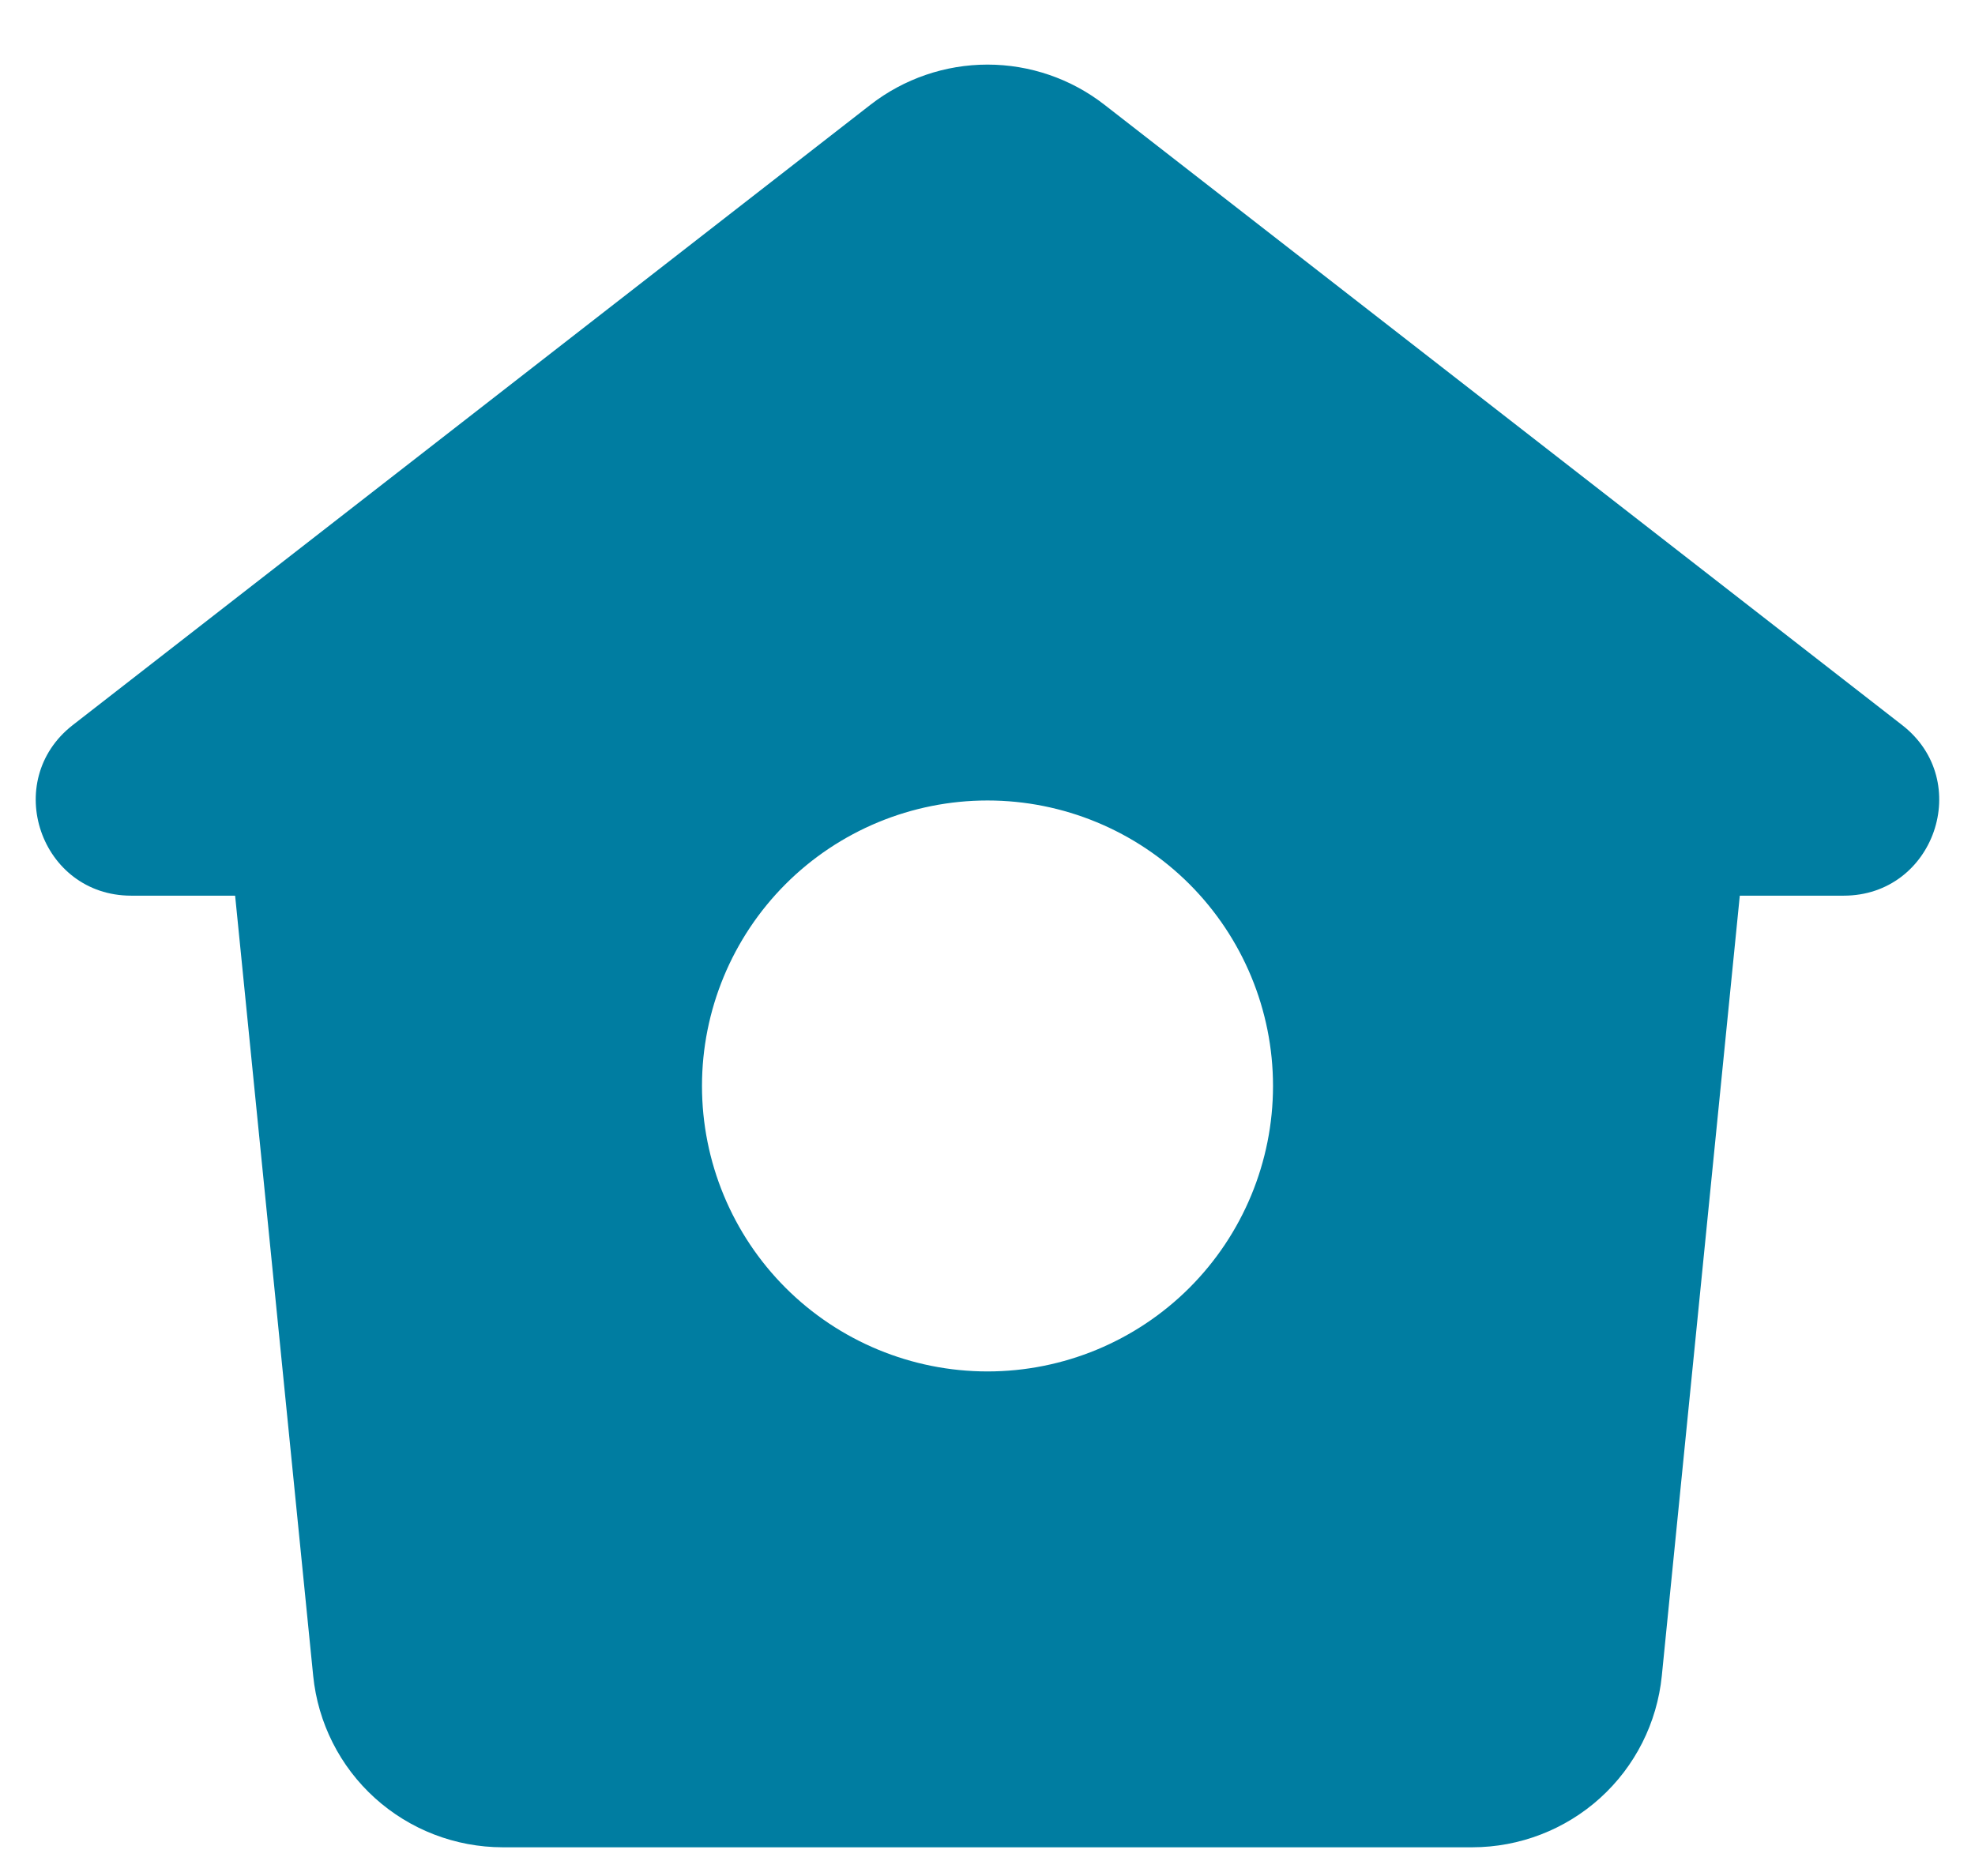
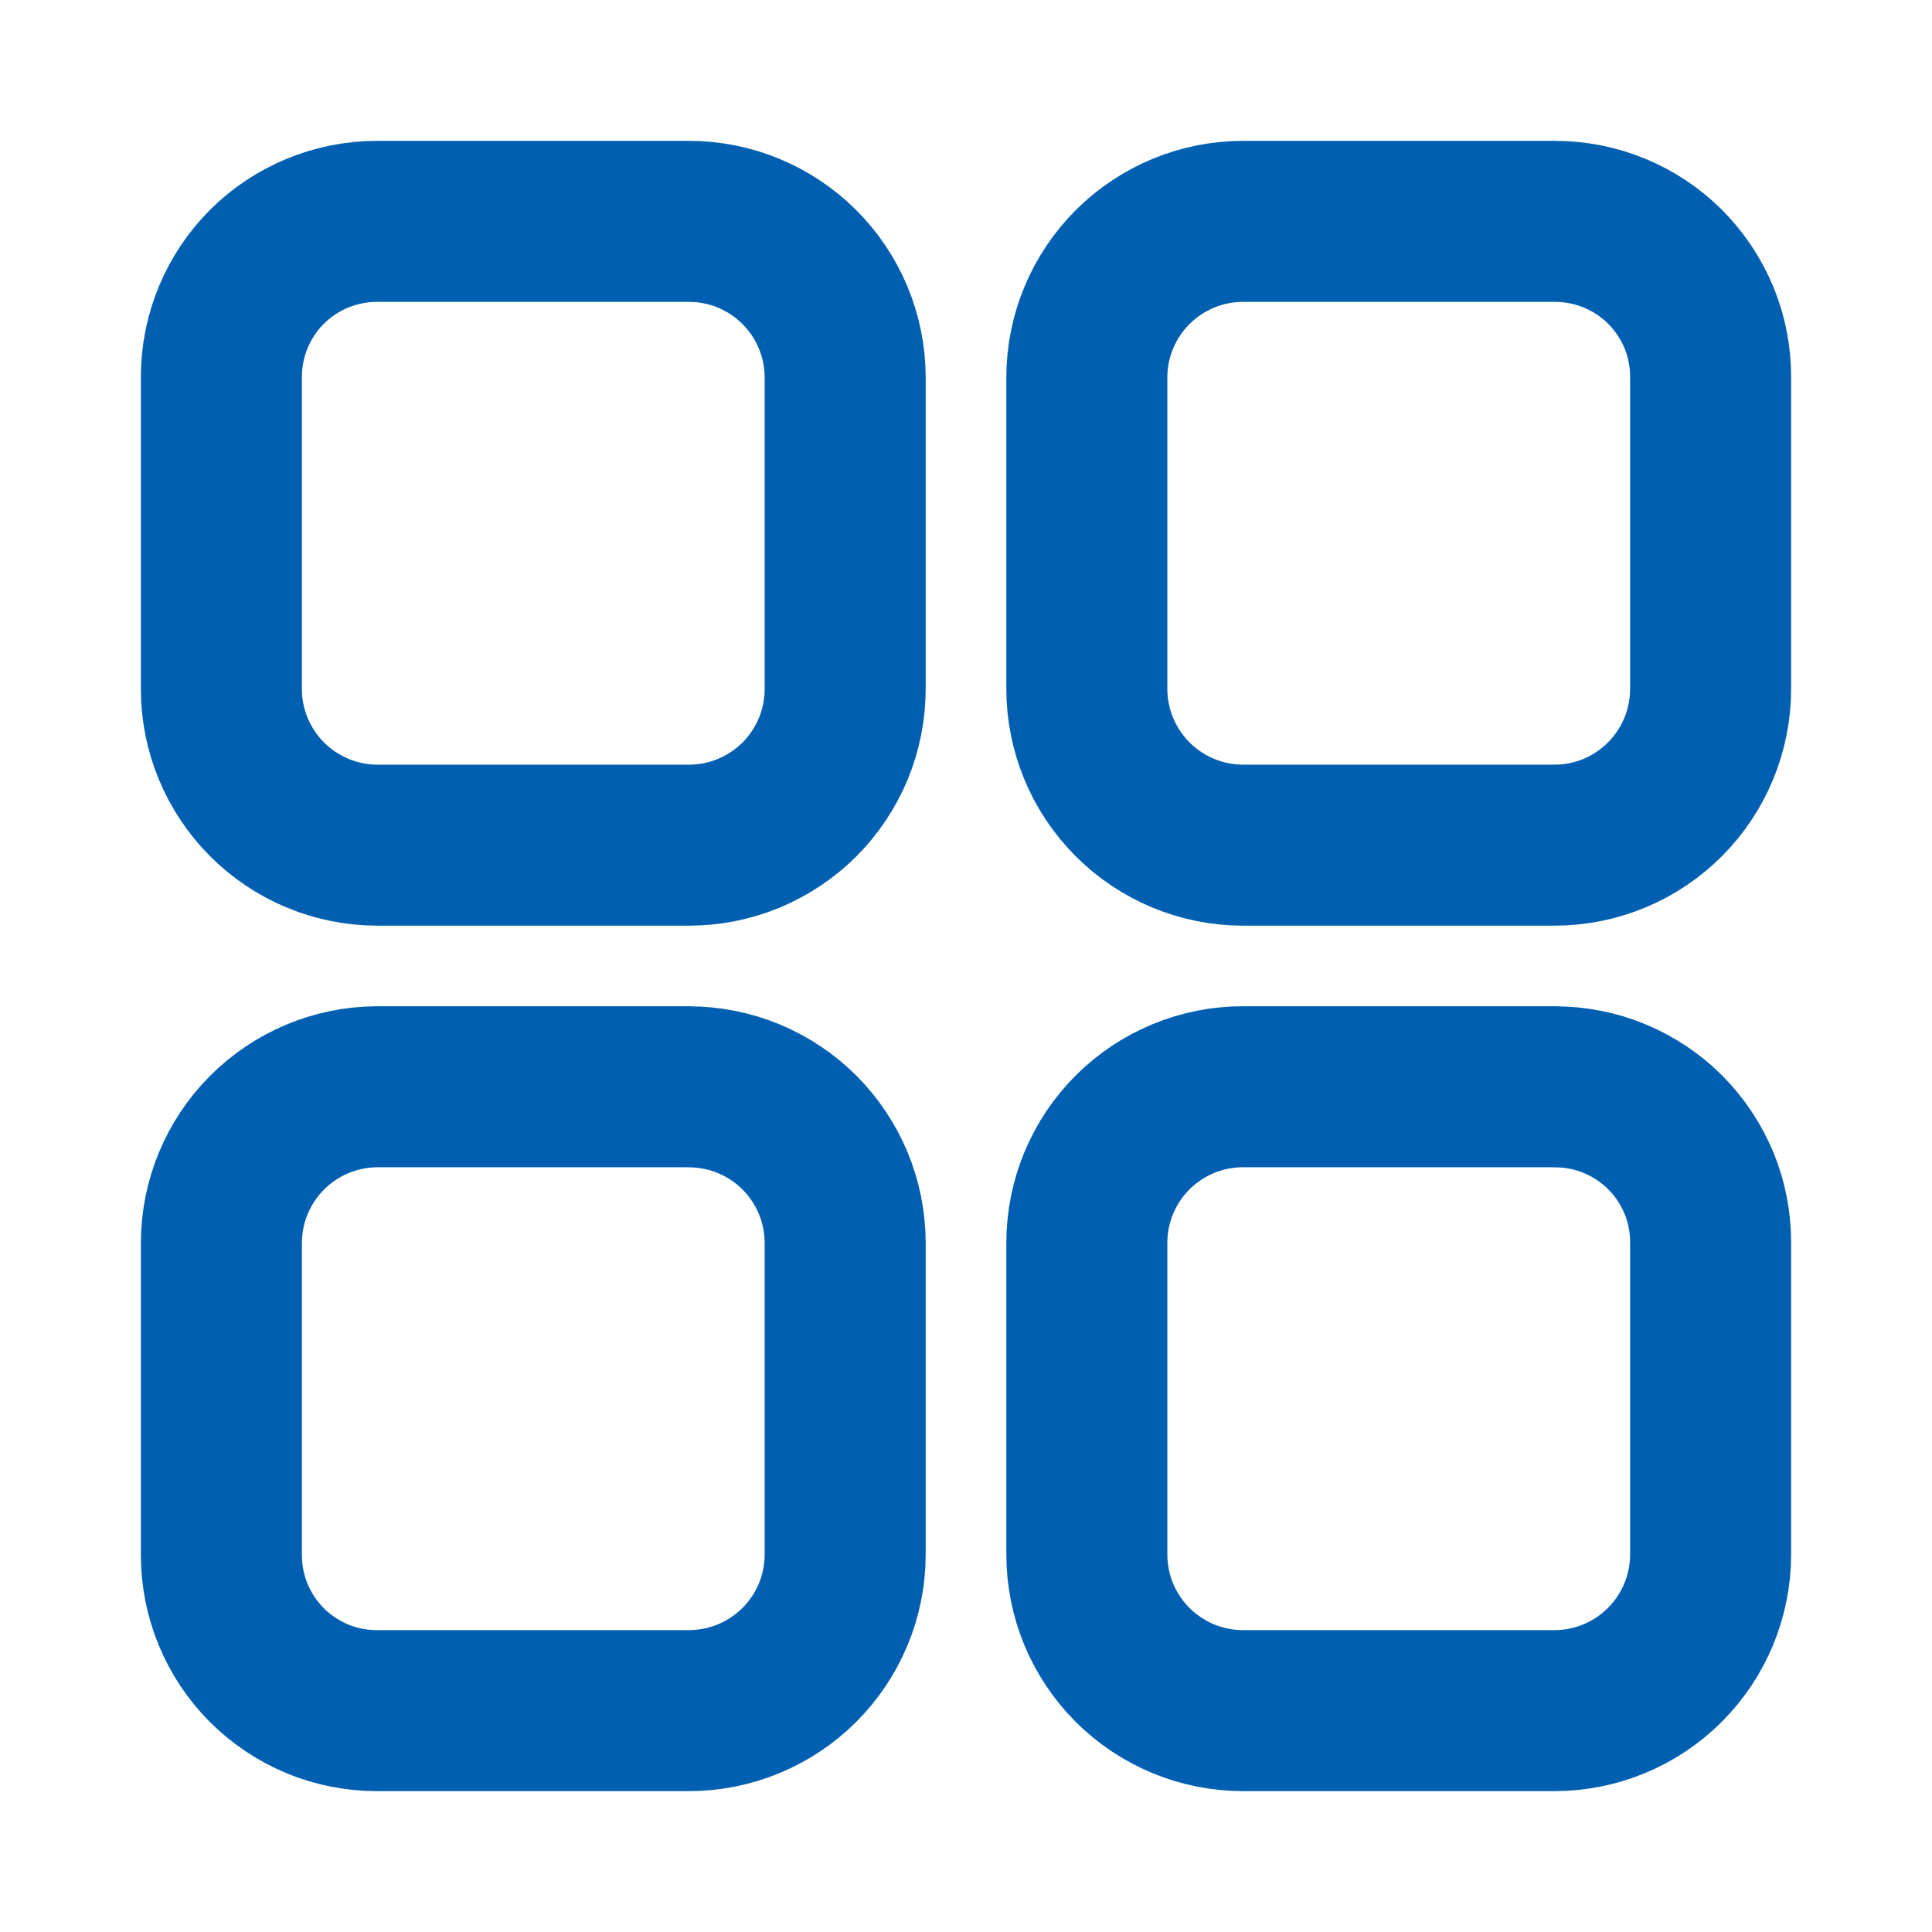
- <svg xmlns="http://www.w3.org/2000/svg" width="20" height="19" viewBox="0 0 24 23" fill="none">
-   <path fill-rule="evenodd" clip-rule="evenodd" d="M13.432 1.283C13.023 0.965 12.519 0.792 12 0.792C11.481 0.792 10.977 0.965 10.567 1.283L0.786 8.89C-0.092 9.575 0.391 10.981 1.503 10.981H2.777L3.734 20.546C3.792 21.122 4.061 21.656 4.49 22.044C4.919 22.432 5.477 22.647 6.056 22.648H17.944C18.523 22.647 19.081 22.432 19.51 22.044C19.939 21.656 20.208 21.122 20.266 20.546L21.222 10.981H22.496C23.607 10.981 24.092 9.575 23.214 8.891L13.432 1.283ZM12 16.814C12.928 16.814 13.818 16.445 14.475 15.789C15.131 15.133 15.5 14.242 15.5 13.314C15.5 12.386 15.131 11.496 14.475 10.839C13.818 10.183 12.928 9.814 12 9.814C11.072 9.814 10.181 10.183 9.525 10.839C8.869 11.496 8.5 12.386 8.5 13.314C8.5 14.242 8.869 15.133 9.525 15.789C10.181 16.445 11.072 16.814 12 16.814Z" fill="#007DA1" />
+ <svg xmlns="http://www.w3.org/2000/svg" width="24" height="24" viewBox="0 0 24 24" fill="none">
+   <path d="M19.318 13.5H15.443C14.929 13.499 14.436 13.703 14.072 14.065C13.708 14.427 13.503 14.919 13.501 15.433V19.308C13.501 19.563 13.551 19.816 13.648 20.052C13.746 20.287 13.889 20.501 14.069 20.682C14.25 20.862 14.464 21.005 14.7 21.103C14.935 21.2 15.188 21.25 15.443 21.25H19.318C19.831 21.248 20.323 21.042 20.685 20.678C21.047 20.314 21.25 19.822 21.25 19.308V15.433C21.25 15.179 21.201 14.928 21.104 14.693C21.006 14.459 20.864 14.246 20.685 14.066C20.505 13.887 20.292 13.745 20.058 13.648C19.823 13.55 19.572 13.501 19.318 13.501M8.557 13.5H4.682C4.169 13.503 3.677 13.709 3.315 14.073C2.953 14.437 2.75 14.93 2.75 15.443V19.318C2.75 19.572 2.8 19.823 2.897 20.058C2.994 20.292 3.136 20.505 3.315 20.685C3.495 20.864 3.708 21.006 3.942 21.104C4.177 21.201 4.428 21.25 4.682 21.25H8.557C9.07 21.25 9.563 21.047 9.927 20.685C10.291 20.323 10.497 19.831 10.499 19.318V15.443C10.499 15.188 10.449 14.935 10.352 14.7C10.254 14.464 10.111 14.25 9.931 14.069C9.75 13.889 9.536 13.746 9.3 13.648C9.065 13.551 8.812 13.501 8.557 13.501M8.557 2.75H4.682C4.428 2.75 4.177 2.8 3.942 2.897C3.708 2.994 3.495 3.136 3.315 3.315C3.136 3.495 2.994 3.708 2.897 3.942C2.8 4.177 2.75 4.428 2.75 4.682V8.557C2.749 9.07 2.953 9.563 3.315 9.927C3.677 10.291 4.169 10.497 4.682 10.499H8.557C8.812 10.499 9.065 10.449 9.3 10.352C9.536 10.254 9.75 10.111 9.931 9.931C10.111 9.75 10.254 9.536 10.352 9.3C10.449 9.065 10.499 8.812 10.499 8.557V4.682C10.497 4.169 10.291 3.677 9.927 3.315C9.563 2.953 9.07 2.749 8.557 2.75ZM19.318 2.75H15.443C14.93 2.749 14.437 2.953 14.073 3.315C13.709 3.677 13.503 4.169 13.501 4.682V8.557C13.501 9.072 13.706 9.566 14.07 9.93C14.434 10.294 14.928 10.499 15.443 10.499H19.318C19.831 10.497 20.323 10.291 20.685 9.927C21.047 9.563 21.25 9.07 21.25 8.557V4.682C21.25 4.428 21.201 4.177 21.104 3.942C21.006 3.708 20.864 3.495 20.685 3.315C20.505 3.136 20.292 2.994 20.058 2.897C19.823 2.8 19.572 2.75 19.318 2.75Z" stroke="#005FB1" stroke-width="2" stroke-linecap="round" stroke-linejoin="round" />
</svg>
